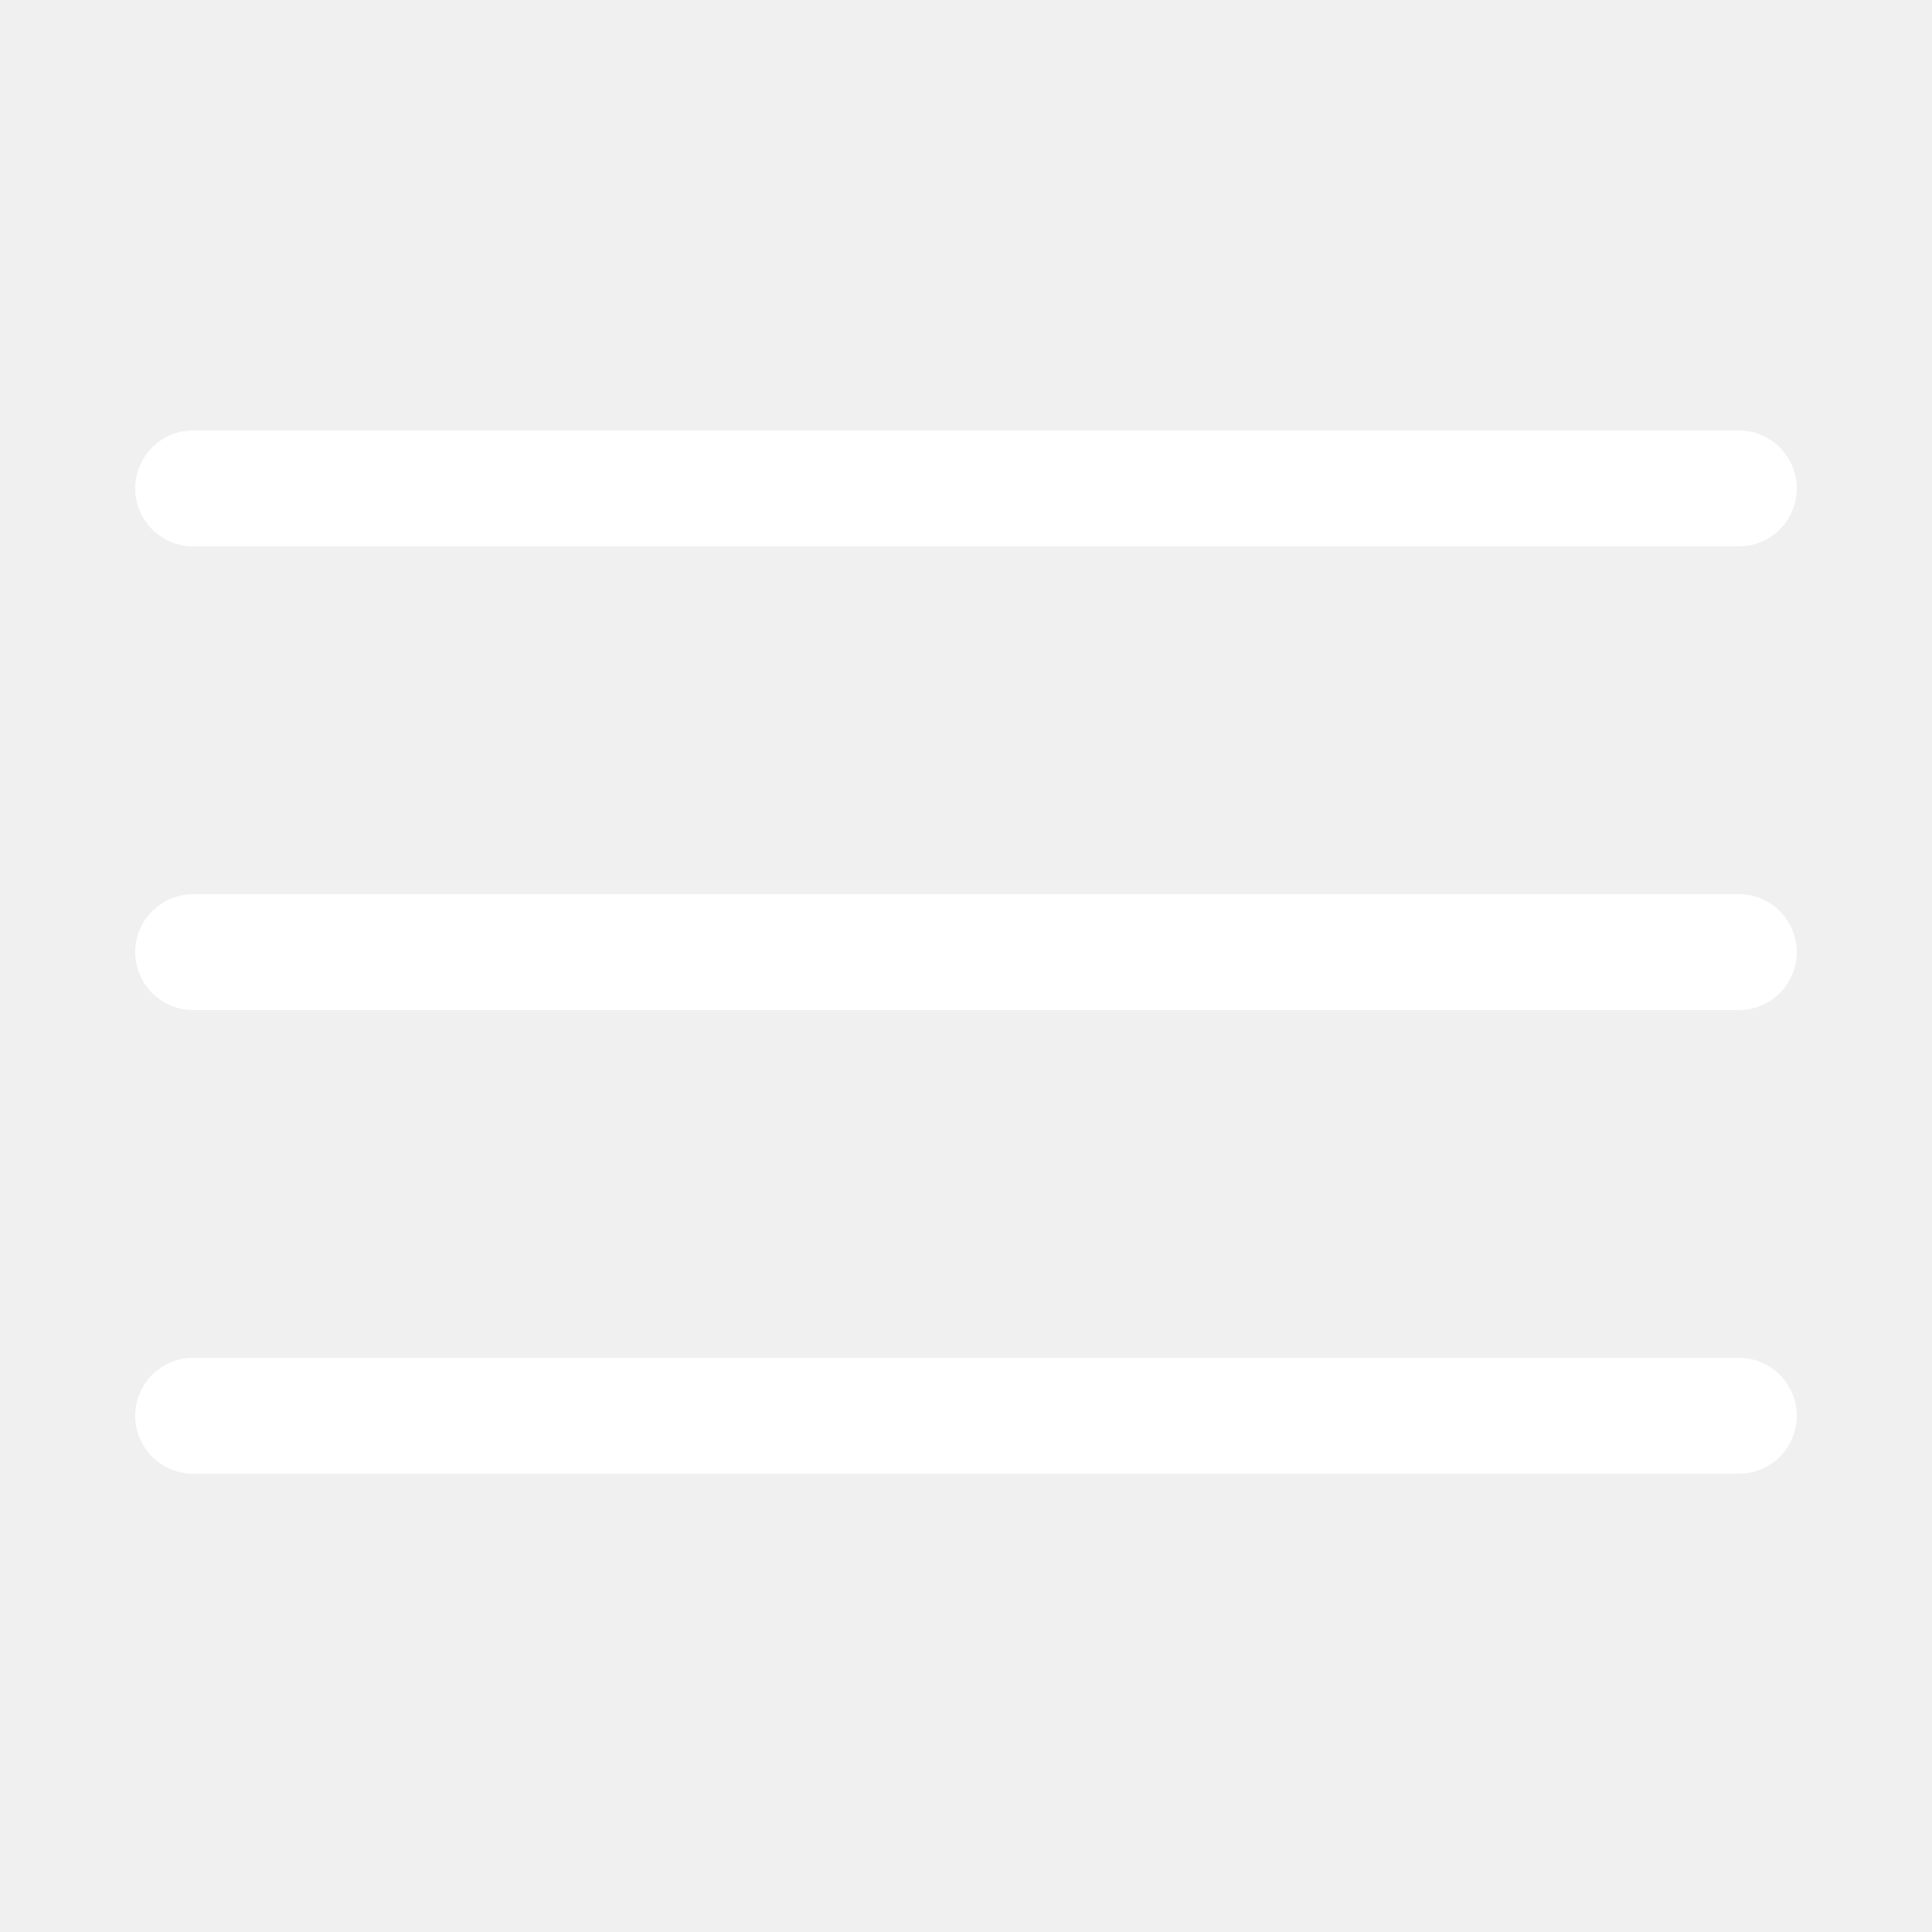
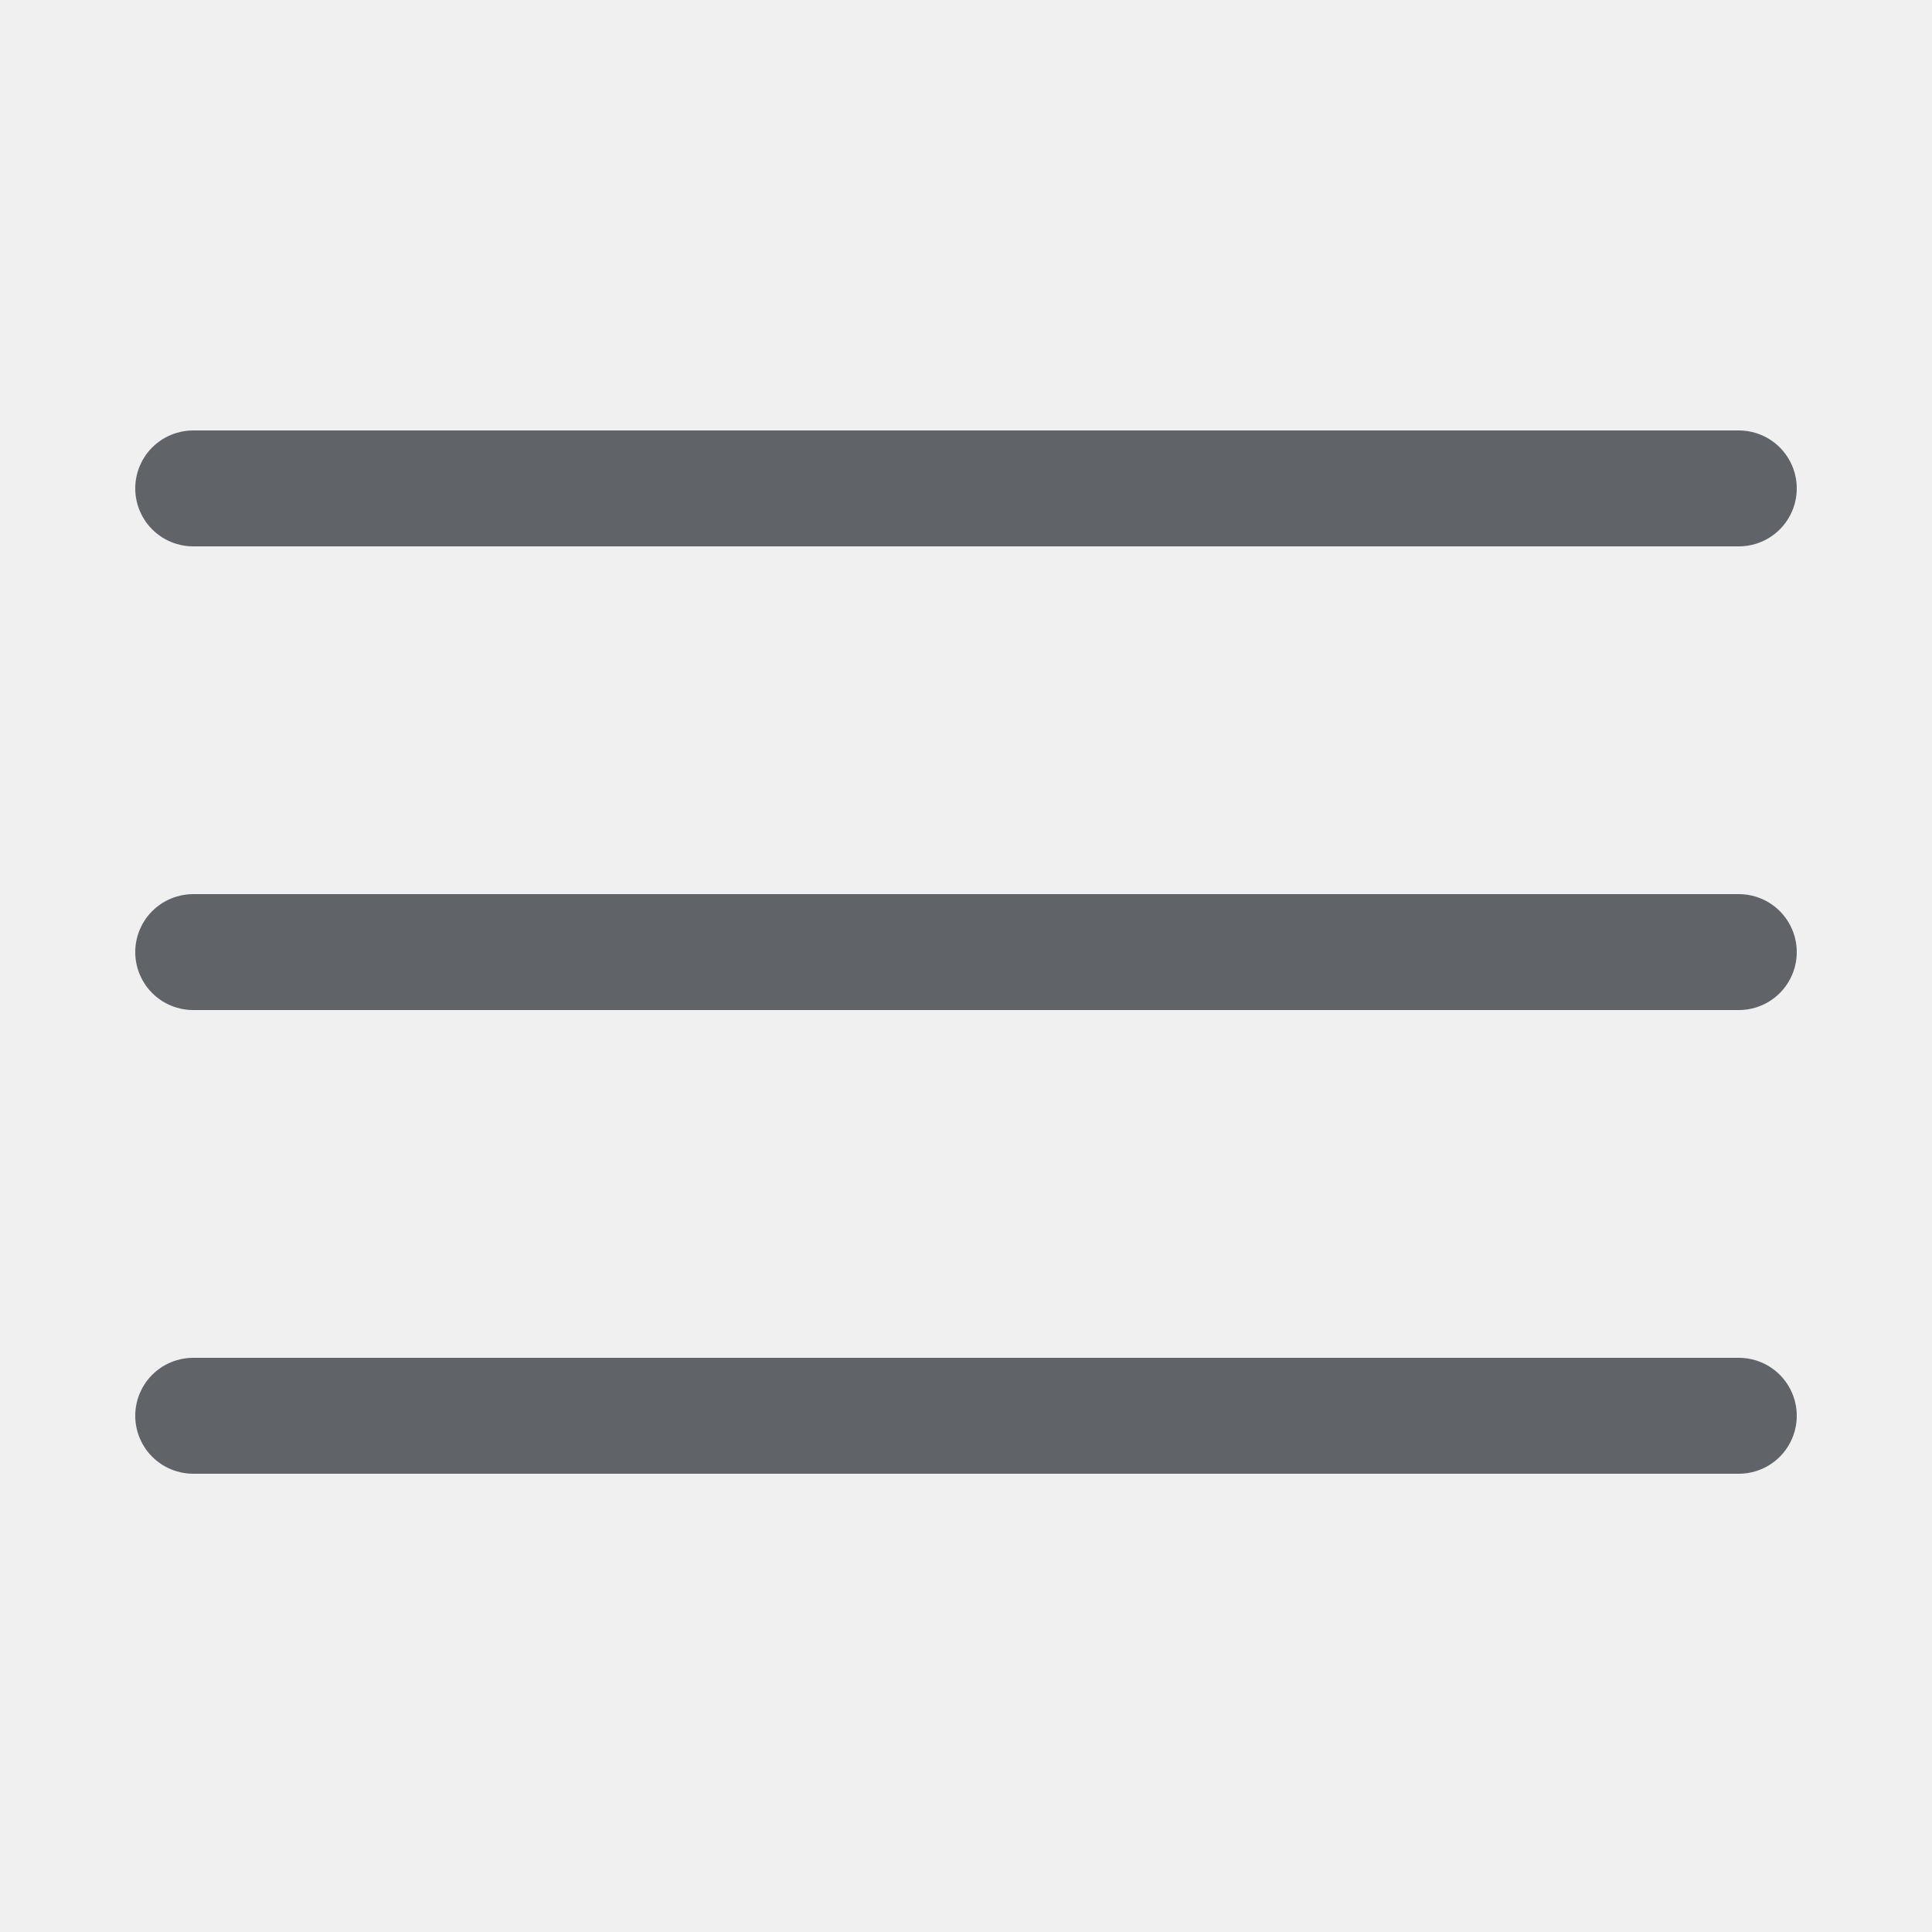
- <svg xmlns="http://www.w3.org/2000/svg" width="800px" height="800px" viewBox="-0.5 0 25 25" fill="none" stroke="#ffffff">
+ <svg xmlns="http://www.w3.org/2000/svg" width="800px" height="800px" viewBox="-0.5 0 25 25" fill="none">
  <g id="SVGRepo_bgCarrier" stroke-width="0" />
  <g id="SVGRepo_tracerCarrier" stroke-linecap="round" stroke-linejoin="round" />
  <g id="SVGRepo_iconCarrier">
-     <path d="M2 12.32H22" stroke="#ffffff" stroke-width="1.5" stroke-linecap="round" stroke-linejoin="round" />
-     <path d="M2 18.32H22" stroke="#ffffff" stroke-width="1.5" stroke-linecap="round" stroke-linejoin="round" />
-     <path d="M2 6.32H22" stroke="#ffffff" stroke-width="1.5" stroke-linecap="round" stroke-linejoin="round" />
+     <path d="M2 12.32H22" stroke="#21262eb0" stroke-width="1.5" stroke-linecap="round" stroke-linejoin="round" />
+     <path d="M2 18.32H22" stroke="#21262eb0" stroke-width="1.5" stroke-linecap="round" stroke-linejoin="round" />
+     <path d="M2 6.32H22" stroke="#21262eb0" stroke-width="1.5" stroke-linecap="round" stroke-linejoin="round" />
  </g>
</svg>
